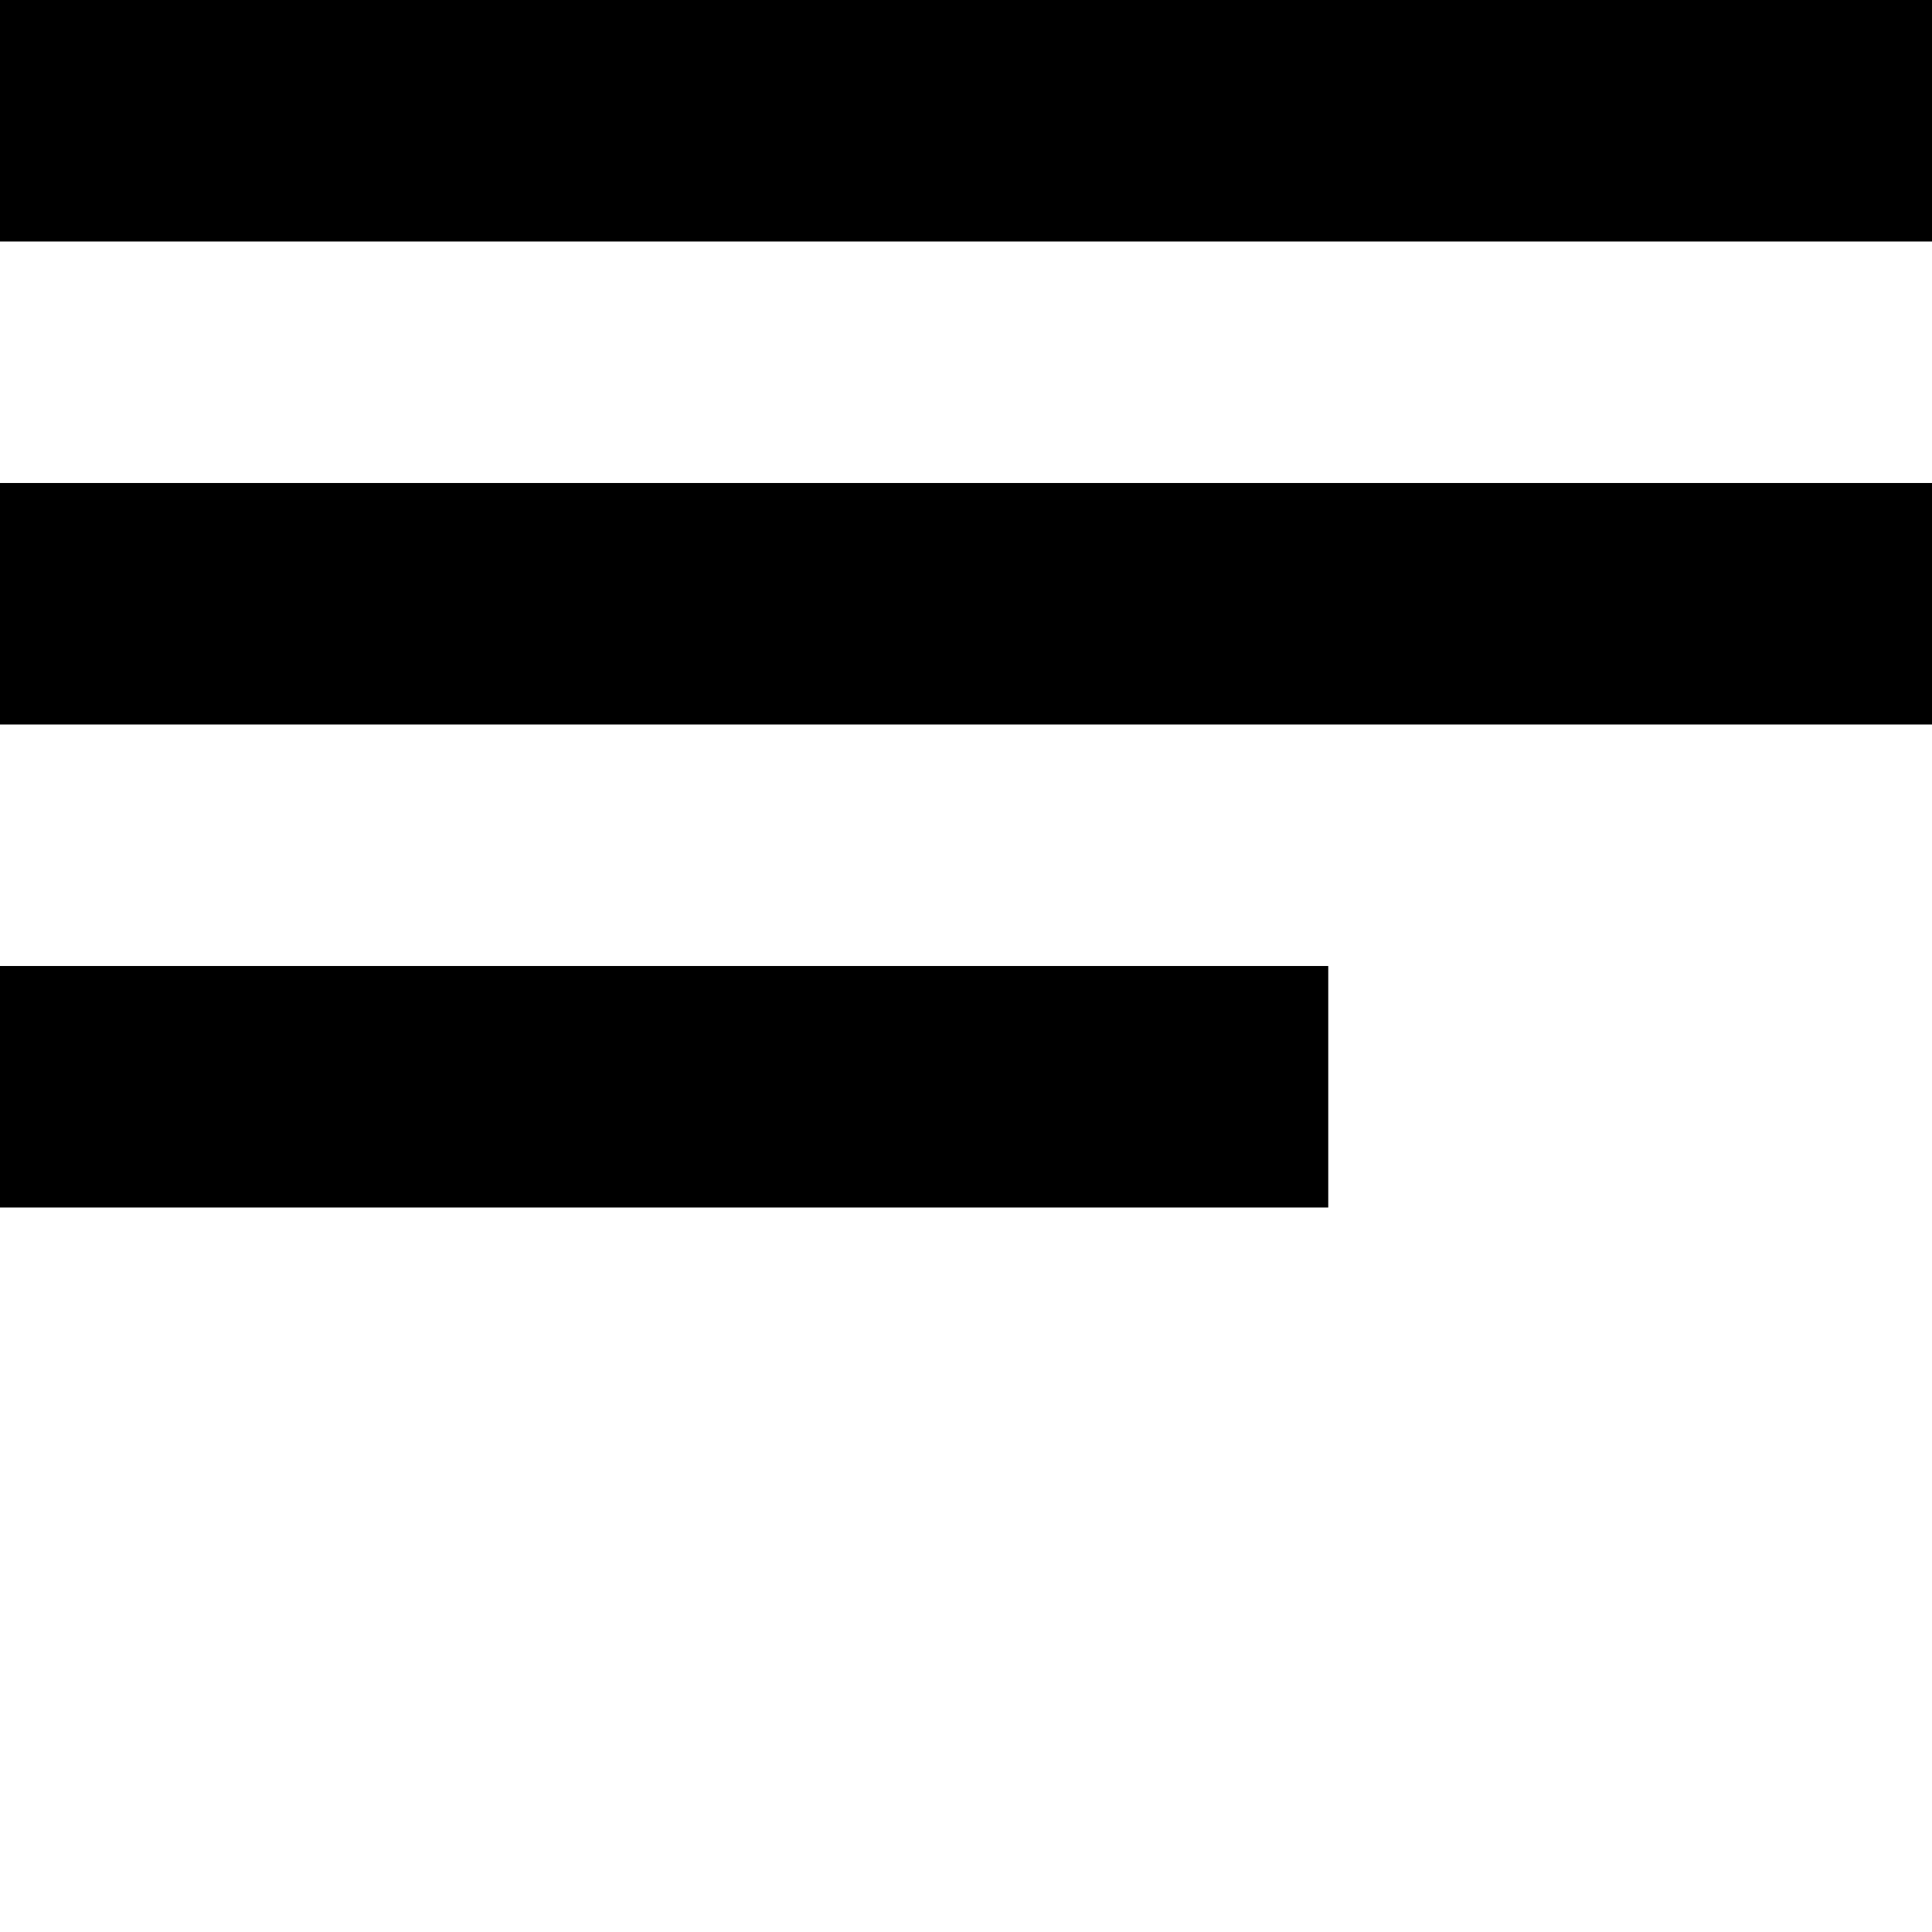
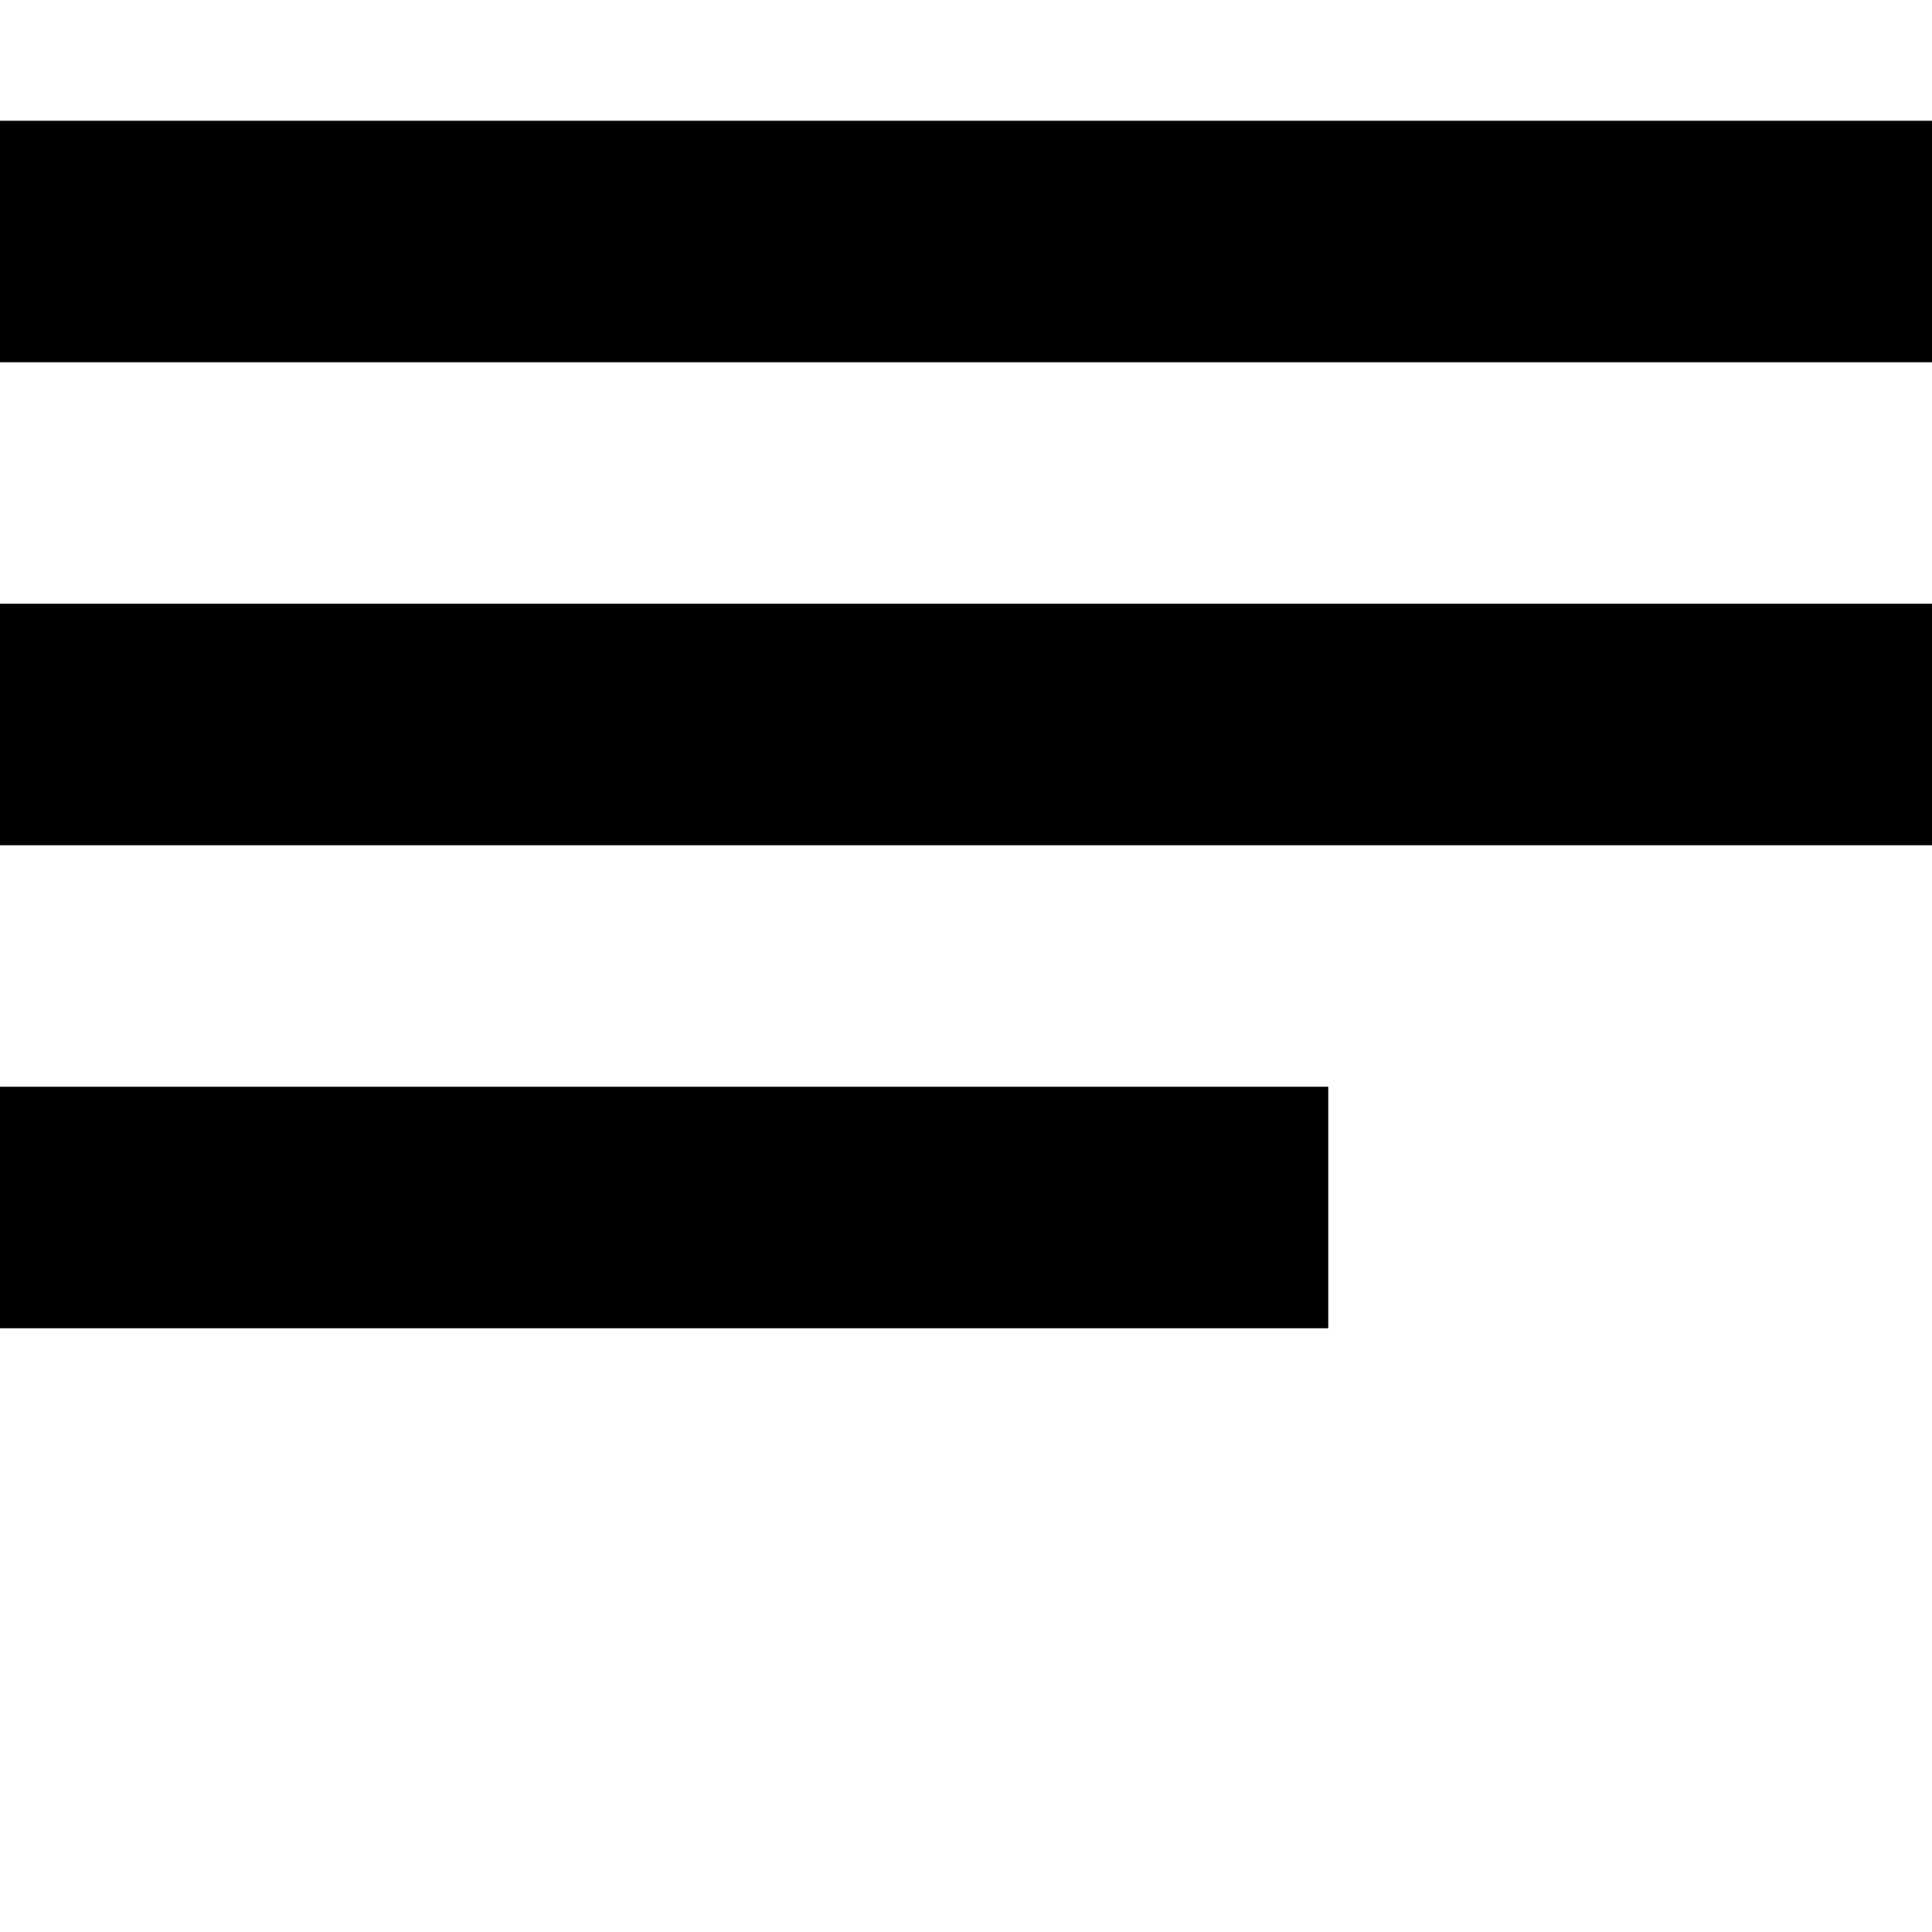
<svg xmlns="http://www.w3.org/2000/svg" width="512" height="512" viewBox="0 0 512 512" version="1.1" id="svg8">
  <defs id="defs2" />
  <g id="layer1">
-     <path style="fill:#000000;fill-opacity:1;stroke:none;stroke-width:1.069px;stroke-linecap:butt;stroke-linejoin:miter;stroke-opacity:1" d="M 0,0 V 64 H 512 V 0 Z" id="path11" />
-     <path style="fill:#000000;fill-opacity:1;stroke:none;stroke-width:1.069px;stroke-linecap:butt;stroke-linejoin:miter;stroke-opacity:1" d="m 0,128 v 64 h 512 v -64 z" id="path11-5" />
-     <path style="fill:#000000;fill-opacity:1;stroke:none;stroke-width:0.886px;stroke-linecap:butt;stroke-linejoin:miter;stroke-opacity:1" d="m 0,256 v 64 h 352 v -64 z" id="path11-9" />
+     <path style="fill:#000000;fill-opacity:1;stroke:none;stroke-width:1.069px;stroke-linecap:butt;stroke-linejoin:miter;stroke-opacity:1" d="M 0,32 V 96 H 512 V 32 Z" id="path11" />
+     <path style="fill:#000000;fill-opacity:1;stroke:none;stroke-width:1.069px;stroke-linecap:butt;stroke-linejoin:miter;stroke-opacity:1" d="m 0,160 v 64 h 512 v -64 z" id="path11-5" />
+     <path style="fill:#000000;fill-opacity:1;stroke:none;stroke-width:0.886px;stroke-linecap:butt;stroke-linejoin:miter;stroke-opacity:1" d="m 0,288 v 64 h 352 v -64 z" id="path11-9" />
  </g>
</svg>
